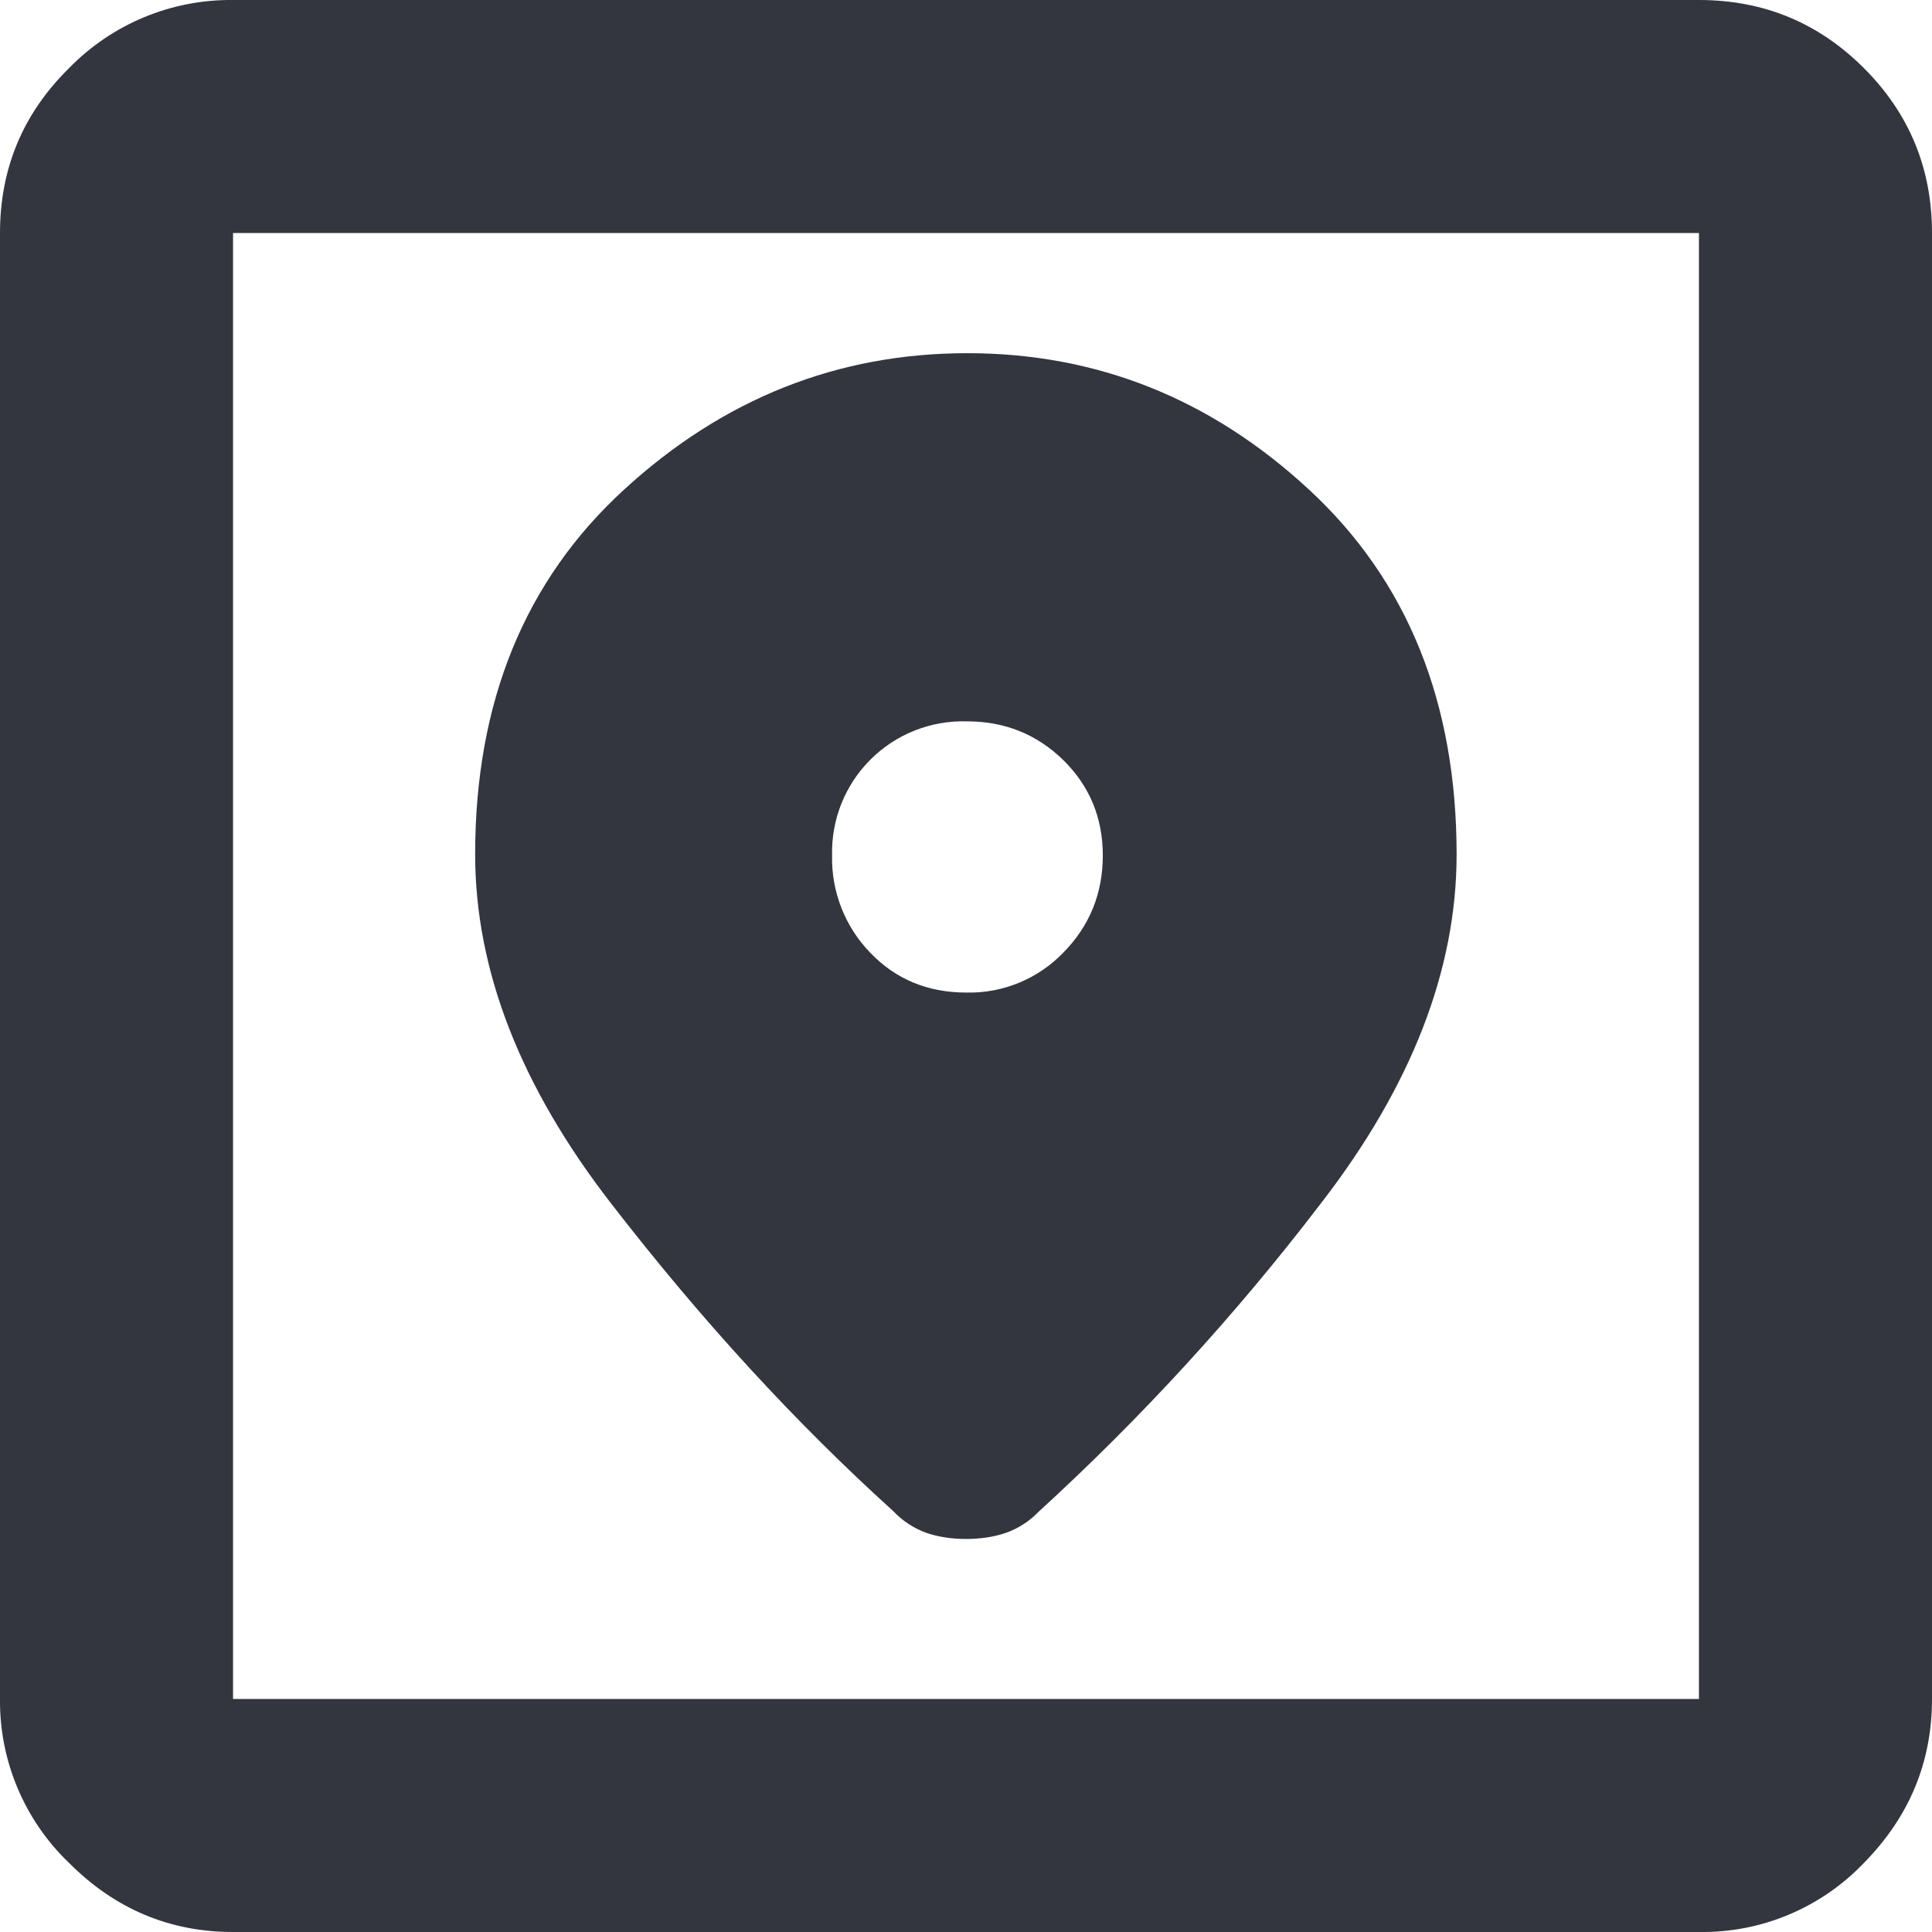
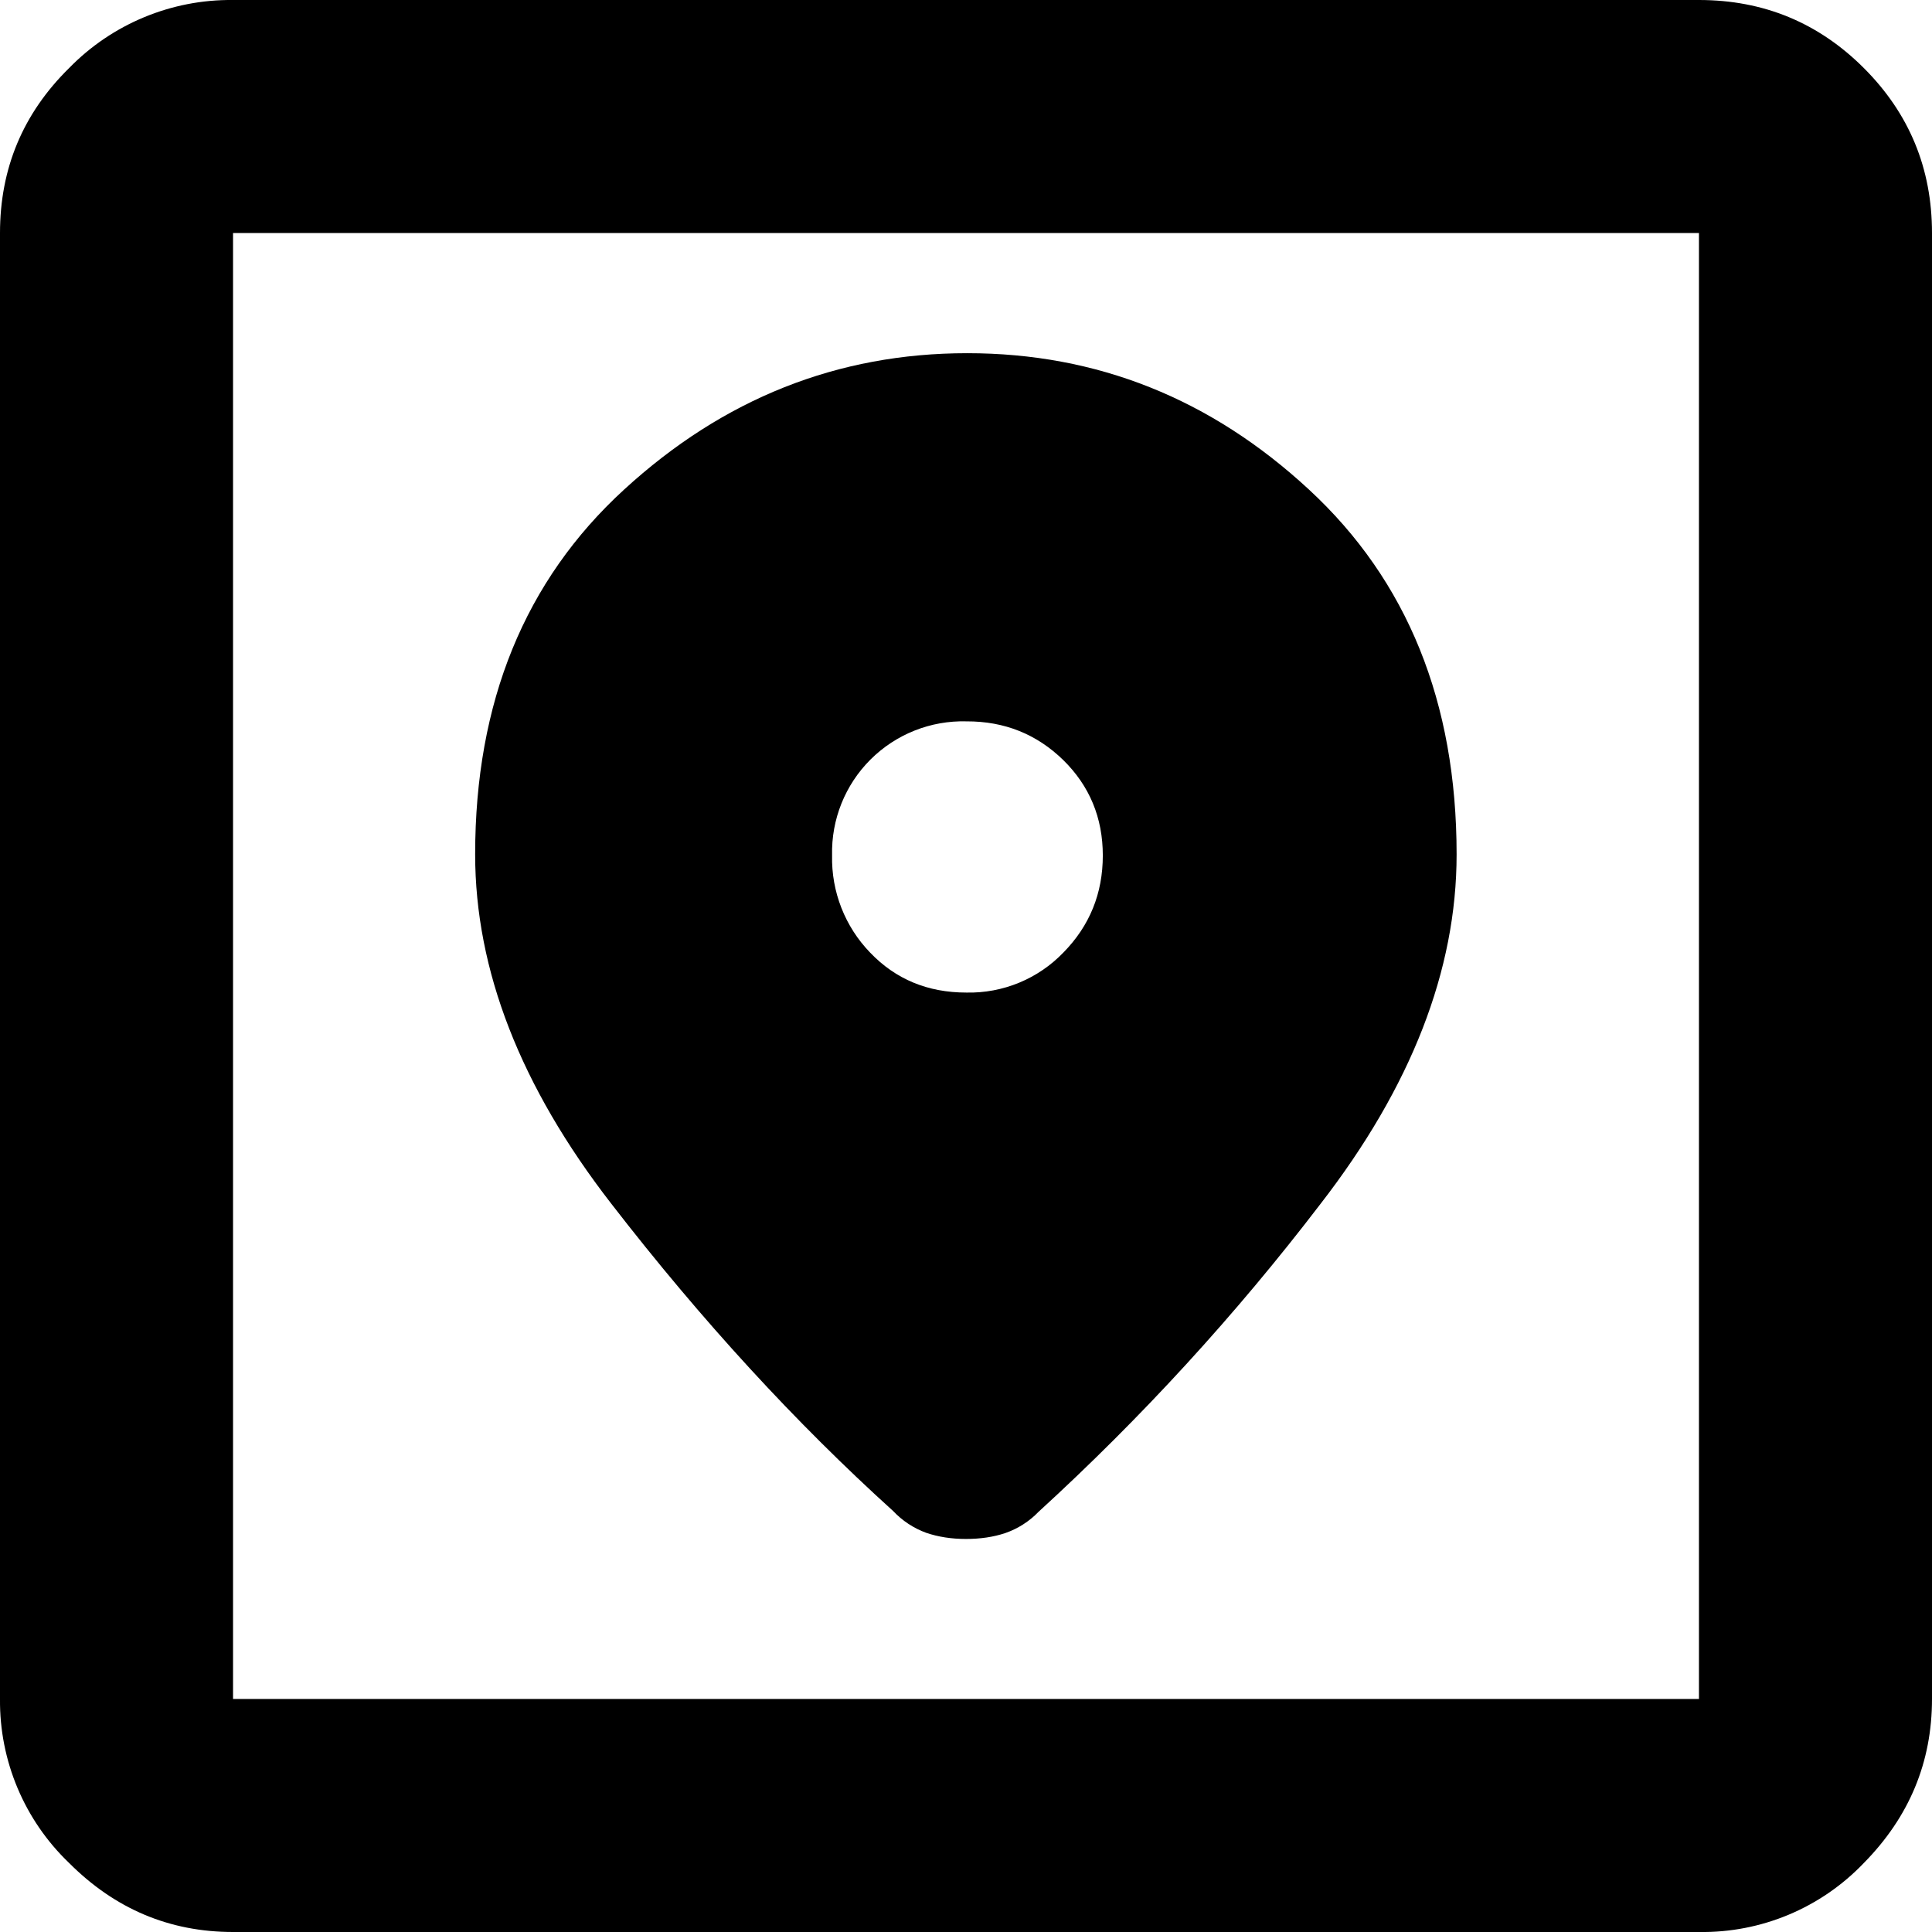
- <svg xmlns="http://www.w3.org/2000/svg" width="16" height="16" viewBox="0 0 16 16" fill="none">
-   <path d="M1.93 16c-.524 0-.977-.19-1.358-.572A1.855 1.855 0 0 1 0 14.07V1.93C0 1.395.19.94.572.564A1.868 1.868 0 0 1 1.93 0h12.14c.535 0 .99.188 1.366.564.376.376.564.831.564 1.366v12.14c0 .524-.188.976-.564 1.358A1.847 1.847 0 0 1 14.07 16H1.93Zm0-1.93h12.14V1.93H1.93v12.14ZM8.01 2.925c-1.073 0-2.02.376-2.842 1.13-.822.753-1.233 1.76-1.233 3.02 0 .96.376 1.924 1.127 2.893.75.97 1.53 1.818 2.335 2.546a.71.71 0 0 0 .273.18c.1.034.21.051.329.051.12 0 .229-.016.327-.049a.704.704 0 0 0 .275-.176 19.504 19.504 0 0 0 2.335-2.55c.751-.97 1.127-1.936 1.127-2.894 0-1.26-.408-2.268-1.222-3.021-.814-.754-1.758-1.13-2.83-1.13ZM8.003 8.22c-.32 0-.585-.11-.796-.33a1.121 1.121 0 0 1-.316-.806 1.084 1.084 0 0 1 1.114-1.11c.314-.001.58.106.8.32.218.214.328.478.328.791 0 .314-.109.582-.326.803a1.081 1.081 0 0 1-.804.332Z" fill="#1D212A" fill-opacity=".9" />
+ <svg xmlns="http://www.w3.org/2000/svg" width="16" height="16" viewBox="0 0 16 16">
+   <path d="M1.93 16c-.524 0-.977-.19-1.358-.572A1.855 1.855 0 0 1 0 14.07V1.93C0 1.395.19.94.572.564A1.868 1.868 0 0 1 1.93 0h12.14c.535 0 .99.188 1.366.564.376.376.564.831.564 1.366v12.14c0 .524-.188.976-.564 1.358A1.847 1.847 0 0 1 14.07 16H1.93Zm0-1.93h12.14V1.93H1.93v12.14ZM8.01 2.925c-1.073 0-2.02.376-2.842 1.13-.822.753-1.233 1.76-1.233 3.02 0 .96.376 1.924 1.127 2.893.75.97 1.53 1.818 2.335 2.546a.71.71 0 0 0 .273.18c.1.034.21.051.329.051.12 0 .229-.016.327-.049a.704.704 0 0 0 .275-.176 19.504 19.504 0 0 0 2.335-2.55c.751-.97 1.127-1.936 1.127-2.894 0-1.26-.408-2.268-1.222-3.021-.814-.754-1.758-1.13-2.83-1.13ZM8.003 8.22c-.32 0-.585-.11-.796-.33a1.121 1.121 0 0 1-.316-.806 1.084 1.084 0 0 1 1.114-1.11c.314-.001.58.106.8.32.218.214.328.478.328.791 0 .314-.109.582-.326.803a1.081 1.081 0 0 1-.804.332Z" />
</svg>
